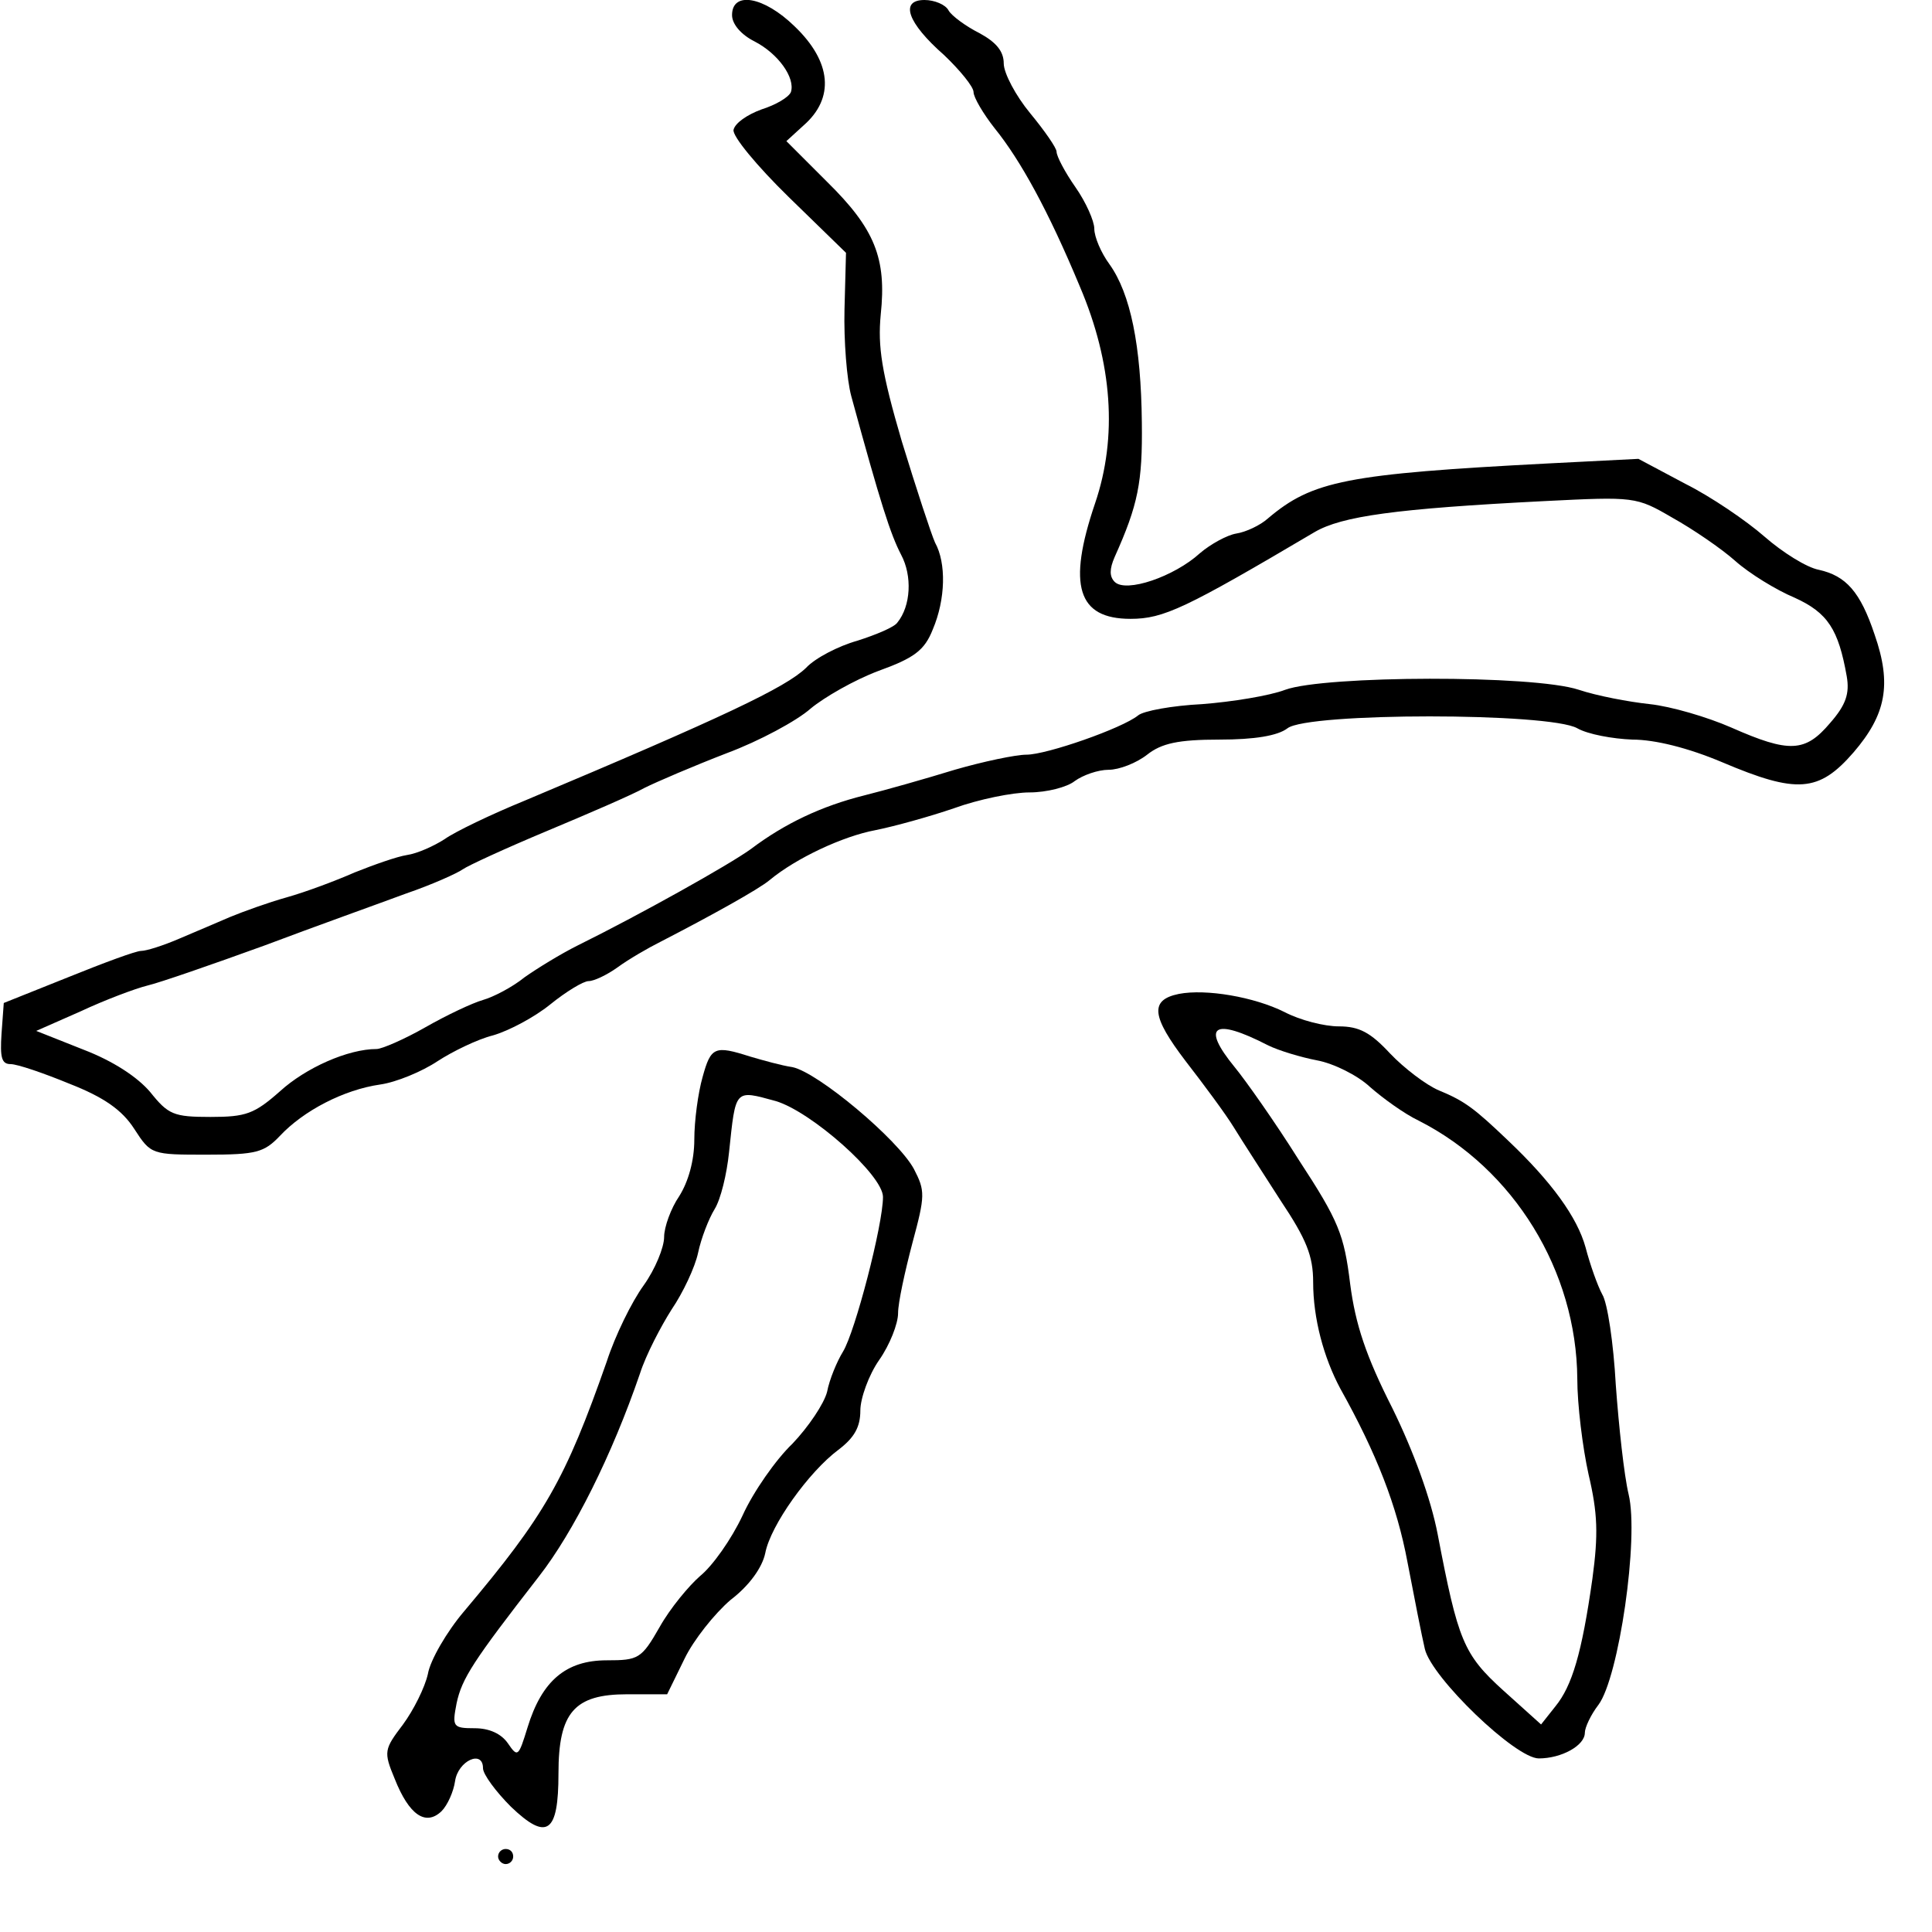
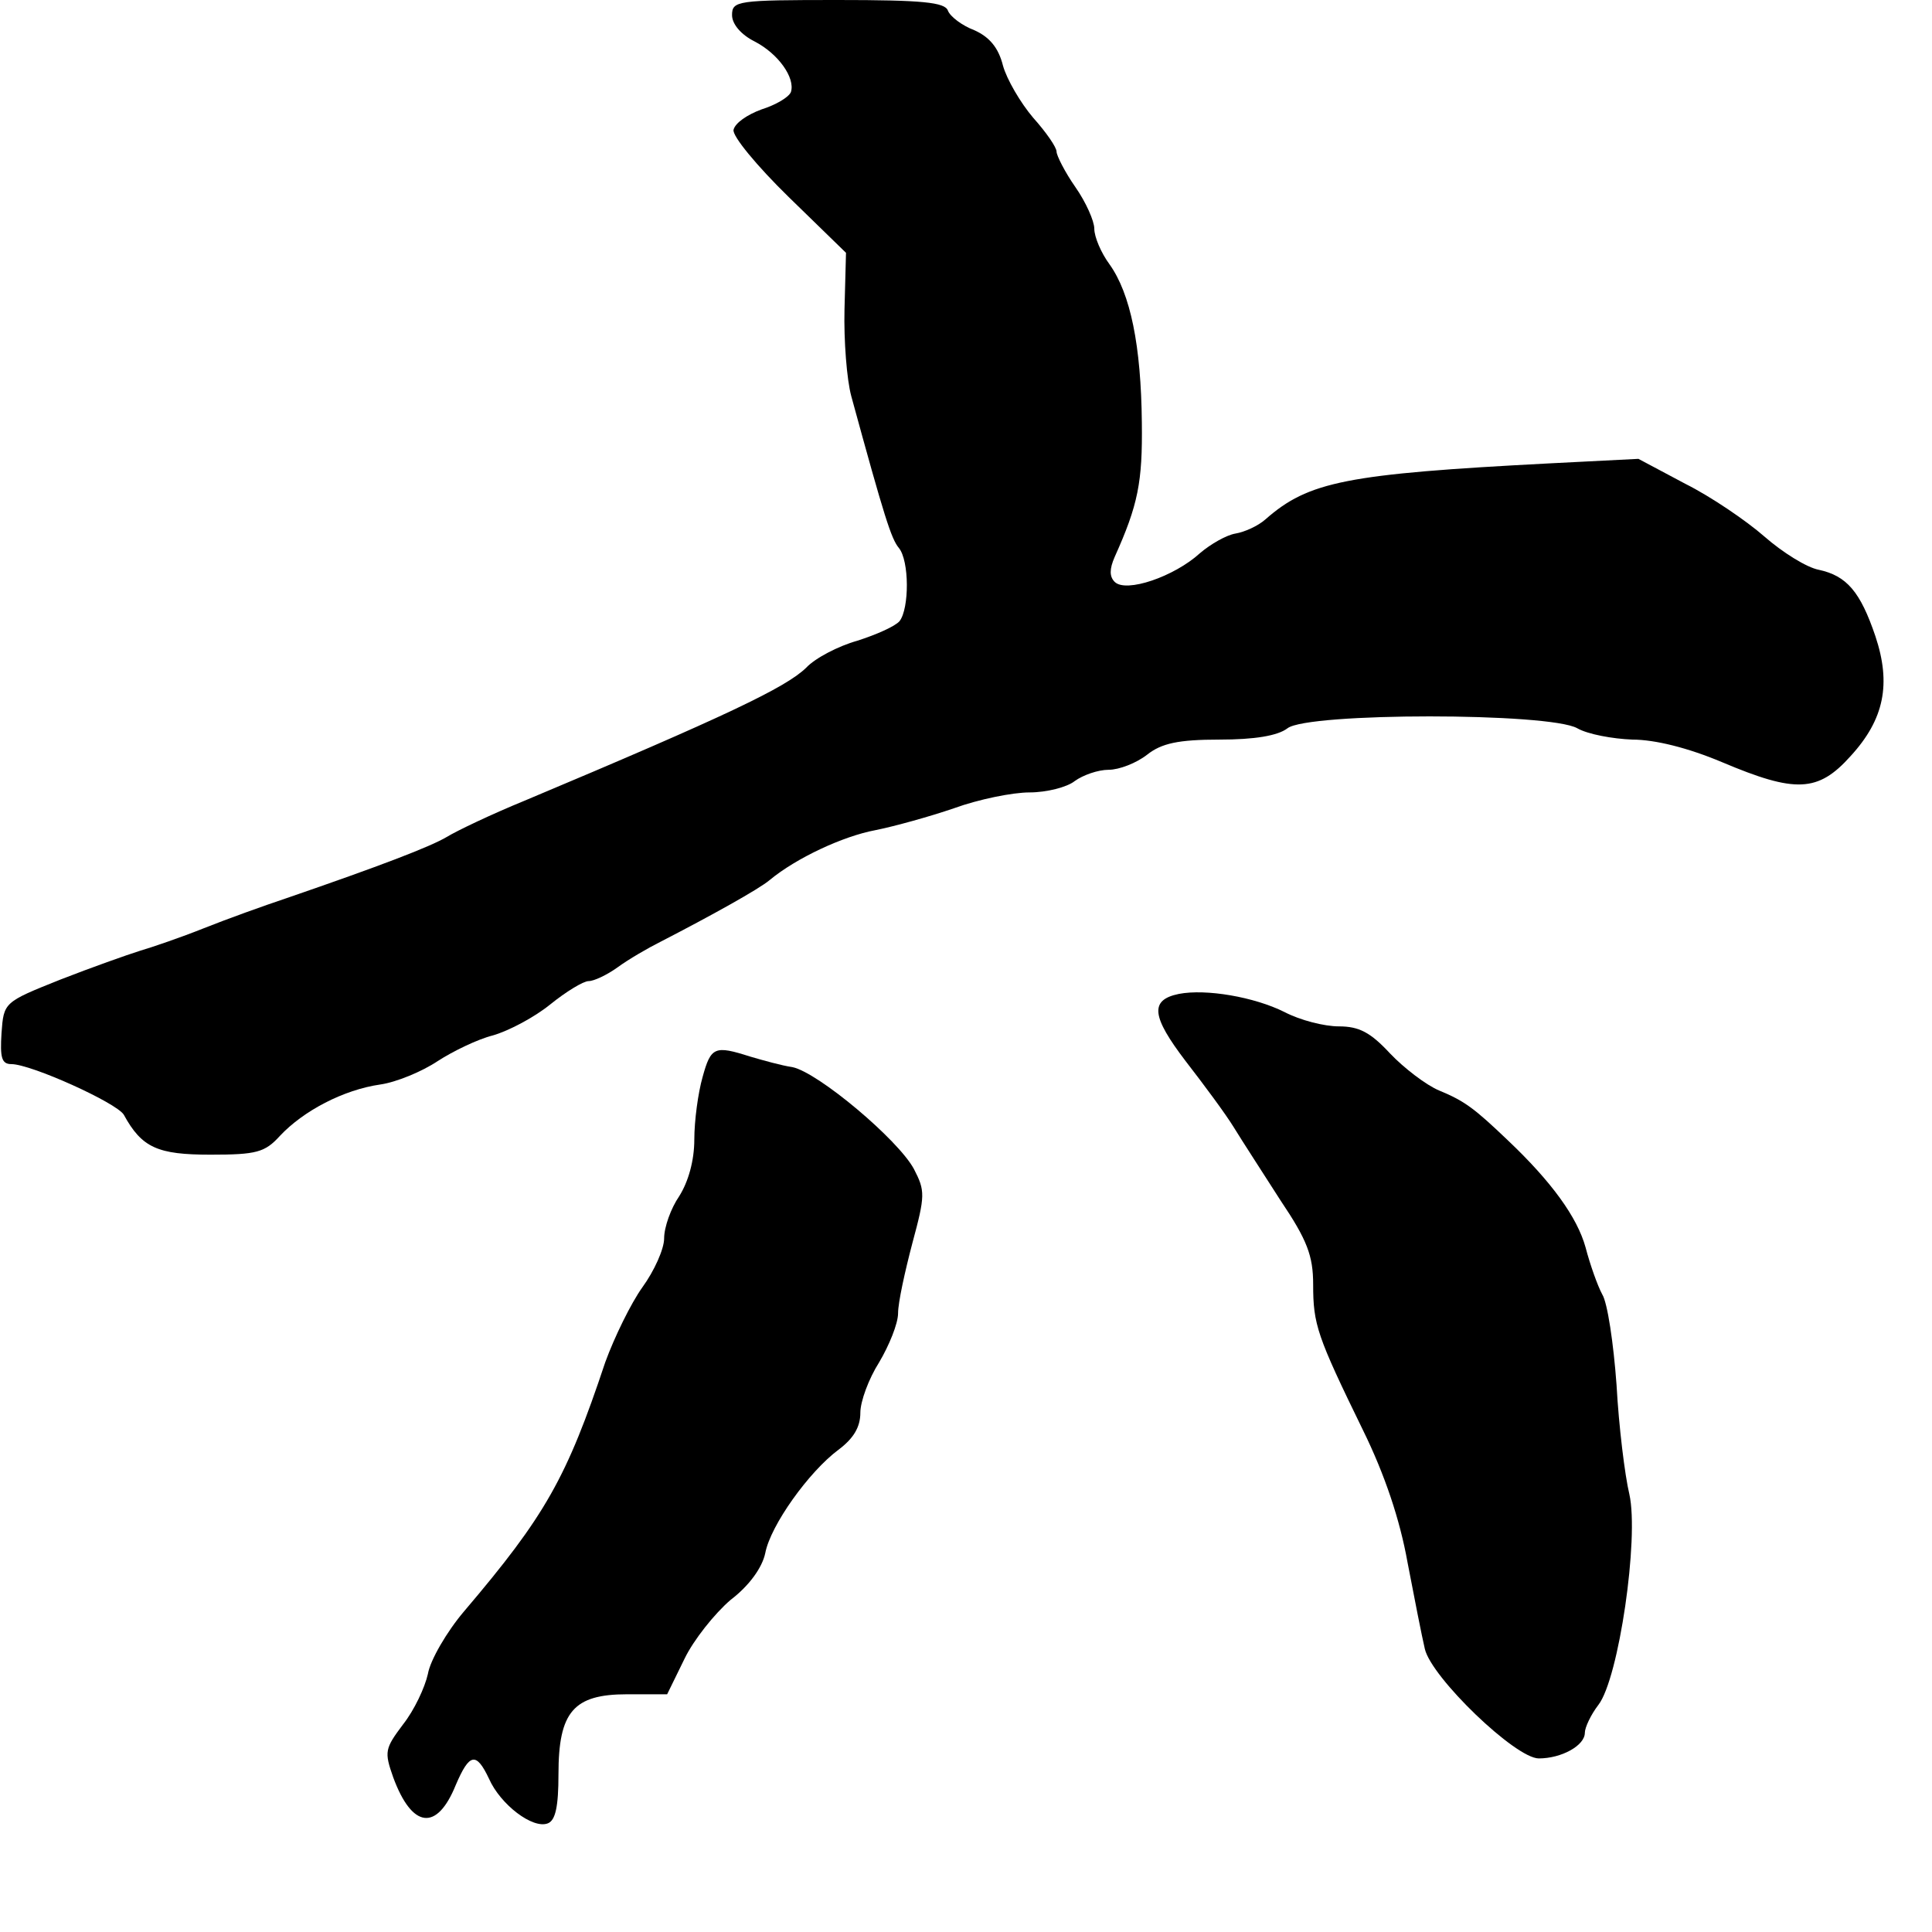
<svg xmlns="http://www.w3.org/2000/svg" version="1.0" width="256pt" height="256pt" viewBox="0 0 256 256" preserveAspectRatio="xMidYMid meet">
  <g transform="translate(0,256) scale(0.1,-0.1)" fill="#000000" stroke="none">
-     <path d="M970 2540 c0 -12 12 -26 30 -35 31 -16 54 -48 48 -67 -3 -7 -20 -17 -39 -23 -19 -7 -35 -18 -37 -27 -2 -8 31 -48 73 -89 l76 -74 -2 -75 c-1 -41 3 -93 9 -115 39 -143 52 -183 66 -210 15 -28 13 -68 -5 -90 -4 -6 -28 -16 -53 -24 -25 -7 -56 -23 -68 -36 -27 -26 -109 -65 -373 -176 -44 -18 -92 -41 -106 -51 -14 -9 -36 -19 -50 -21 -13 -2 -44 -13 -69 -23 -25 -11 -65 -26 -90 -33 -25 -7 -58 -19 -75 -26 -16 -7 -47 -20 -68 -29 -21 -9 -43 -16 -50 -16 -7 0 -50 -16 -97 -35 l-85 -34 -3 -41 c-2 -31 0 -40 12 -40 9 0 44 -12 78 -26 46 -18 70 -35 86 -60 22 -34 23 -34 96 -34 66 0 76 3 97 25 31 33 84 61 133 68 21 3 55 17 76 31 20 13 53 29 73 34 21 6 55 24 76 41 21 17 44 31 51 31 7 0 24 8 38 18 15 11 41 26 57 34 66 34 131 70 145 82 35 29 97 58 140 66 25 5 72 18 104 29 33 12 78 21 100 21 23 0 50 7 60 15 11 8 31 15 45 15 14 0 37 9 51 20 19 15 41 20 96 20 46 0 77 5 90 15 27 21 347 21 384 0 14 -8 47 -14 73 -15 30 0 74 -11 119 -30 99 -42 128 -40 174 13 43 50 51 90 28 156 -19 57 -38 78 -74 86 -16 3 -48 23 -72 44 -24 21 -71 53 -105 70 l-62 33 -118 -6 c-269 -14 -314 -23 -373 -73 -10 -9 -29 -18 -42 -20 -12 -2 -34 -14 -48 -26 -34 -31 -98 -53 -113 -38 -7 7 -7 17 0 33 31 69 37 99 36 178 -1 102 -15 171 -43 210 -11 15 -20 36 -20 47 0 10 -11 35 -25 55 -14 20 -25 41 -25 47 0 5 -16 28 -35 51 -19 23 -35 53 -35 66 0 16 -10 28 -32 40 -18 9 -37 23 -41 30 -4 8 -19 14 -32 14 -33 0 -23 -30 26 -73 21 -20 39 -42 39 -49 0 -7 13 -29 28 -48 34 -42 71 -109 113 -210 43 -101 50 -199 20 -287 -37 -109 -23 -153 47 -153 44 0 73 14 244 115 36 21 107 31 304 41 120 6 122 6 170 -22 27 -15 65 -41 83 -57 19 -17 55 -39 79 -49 44 -20 58 -42 69 -104 4 -23 -1 -38 -22 -62 -33 -39 -54 -40 -131 -6 -32 14 -80 28 -108 31 -28 3 -70 11 -94 19 -60 20 -337 19 -389 0 -21 -8 -71 -16 -110 -19 -40 -2 -78 -9 -85 -15 -21 -17 -121 -52 -148 -52 -14 0 -57 -9 -95 -20 -39 -12 -92 -27 -120 -34 -56 -14 -105 -37 -150 -71 -29 -21 -147 -87 -230 -128 -22 -11 -53 -30 -70 -42 -16 -13 -41 -26 -55 -30 -14 -4 -48 -20 -76 -36 -28 -16 -58 -29 -65 -29 -38 0 -94 -25 -128 -56 -34 -30 -45 -34 -92 -34 -49 0 -56 3 -80 33 -17 20 -49 41 -88 56 l-63 25 59 26 c32 15 72 30 88 34 17 4 86 28 155 53 69 26 153 56 188 69 35 12 68 27 75 32 7 5 57 28 112 51 55 23 113 48 129 57 16 8 65 29 109 46 43 16 93 43 111 59 18 15 58 38 90 50 47 17 61 27 72 55 17 40 18 88 3 115 -5 11 -25 72 -44 134 -27 92 -32 126 -28 168 8 75 -8 114 -71 176 l-54 54 23 21 c41 36 37 84 -12 131 -41 40 -83 47 -83 15z" />
-     <path d="M1562 1243 c-39 -8 -36 -30 9 -89 24 -31 53 -70 64 -88 11 -18 39 -61 62 -97 34 -51 43 -73 43 -108 0 -48 14 -100 36 -141 48 -86 75 -155 89 -230 9 -47 19 -98 23 -115 9 -38 120 -145 151 -145 30 0 61 17 61 34 0 7 8 24 18 37 27 36 54 221 40 279 -6 25 -13 90 -17 145 -3 55 -11 109 -18 120 -6 11 -16 39 -22 62 -11 40 -45 87 -103 142 -44 42 -57 52 -91 66 -17 7 -47 30 -65 49 -26 28 -41 36 -68 36 -19 0 -51 8 -72 19 -40 20 -104 31 -140 24z m118 -68 c14 -7 44 -16 65 -20 22 -4 54 -20 70 -35 17 -15 46 -36 65 -45 126 -64 209 -199 210 -342 0 -34 7 -91 15 -127 12 -51 13 -79 5 -138 -14 -99 -27 -142 -49 -169 l-19 -24 -50 45 c-53 48 -60 66 -87 207 -9 47 -32 110 -60 167 -35 69 -49 111 -56 165 -8 65 -15 83 -68 164 -32 51 -71 106 -85 123 -45 55 -28 66 44 29z" />
-     <path d="M931 1133 c-6 -21 -11 -58 -11 -83 0 -28 -8 -56 -20 -75 -11 -16 -20 -41 -20 -54 0 -14 -12 -43 -27 -64 -16 -22 -38 -67 -49 -101 -55 -157 -82 -204 -189 -331 -23 -27 -45 -65 -48 -83 -4 -18 -19 -48 -33 -67 -25 -33 -26 -36 -11 -72 19 -48 41 -63 62 -43 8 8 16 26 18 40 4 27 37 42 37 17 0 -8 17 -31 37 -51 48 -46 63 -35 63 44 0 81 21 105 91 105 l53 0 23 47 c12 25 40 60 61 78 25 19 42 43 46 62 7 37 58 108 97 137 21 16 29 30 29 52 0 16 11 47 25 67 14 20 25 48 25 62 0 14 9 55 19 93 17 63 17 69 2 98 -21 39 -127 128 -161 135 -14 2 -39 9 -56 14 -47 15 -52 13 -63 -27z m97 -32 c47 -14 142 -98 142 -127 0 -37 -37 -179 -53 -205 -8 -13 -18 -37 -21 -53 -4 -16 -25 -47 -46 -69 -22 -21 -52 -64 -66 -95 -15 -32 -40 -67 -56 -80 -15 -13 -40 -43 -54 -68 -24 -42 -28 -44 -70 -44 -54 0 -86 -27 -105 -89 -12 -39 -13 -40 -26 -21 -9 13 -25 20 -44 20 -29 0 -30 2 -24 33 7 33 22 56 109 168 46 59 97 161 134 269 8 25 28 63 42 85 15 22 31 56 35 75 4 19 14 45 22 58 8 13 16 46 19 75 9 85 7 83 62 68z" />
-     <path d="M660 100 c0 -5 5 -10 10 -10 6 0 10 5 10 10 0 6 -4 10 -10 10 -5 0 -10 -4 -10 -10z" />
+     <path d="M970 2540 c0 -12 12 -26 30 -35 31 -16 54 -48 48 -67 -3 -7 -20 -17 -39 -23 -19 -7 -35 -18 -37 -27 -2 -8 31 -48 73 -89 l76 -74 -2 -75 c-1 -41 3 -93 9 -115 44 -161 53 -189 63 -201 14 -17 14 -80 1 -97 -6 -7 -31 -18 -56 -26 -25 -7 -56 -23 -68 -36 -27 -26 -104 -63 -373 -176 -44 -18 -90 -40 -103 -48 -22 -13 -87 -38 -212 -81 -30 -10 -80 -28 -110 -40 -30 -12 -68 -25 -85 -30 -16 -5 -64 -22 -105 -38 -75 -30 -75 -30 -78 -71 -2 -32 0 -41 13 -41 26 0 139 -51 149 -67 24 -44 45 -53 115 -53 61 0 72 3 92 25 31 33 84 61 133 68 21 3 55 17 76 31 20 13 53 29 73 34 21 6 55 24 76 41 21 17 44 31 51 31 7 0 24 8 38 18 15 11 41 26 57 34 66 34 131 70 145 82 35 29 97 58 140 66 25 5 72 18 104 29 33 12 78 21 100 21 23 0 50 7 60 15 11 8 31 15 45 15 14 0 37 9 51 20 19 15 41 20 96 20 46 0 77 5 90 15 27 21 347 21 384 0 14 -8 47 -14 73 -15 30 0 74 -11 119 -30 97 -41 127 -40 170 8 45 49 54 96 33 159 -20 59 -38 80 -75 88 -16 3 -48 23 -72 44 -24 21 -71 53 -105 70 l-62 33 -118 -6 c-269 -14 -319 -24 -376 -74 -10 -9 -28 -17 -40 -19 -12 -2 -33 -14 -47 -26 -34 -31 -98 -53 -113 -38 -7 7 -7 17 0 33 31 69 37 99 36 178 -1 102 -15 171 -43 210 -11 15 -20 36 -20 47 0 10 -11 35 -25 55 -14 20 -25 42 -25 47 0 6 -14 26 -31 45 -17 20 -35 51 -40 69 -6 24 -18 38 -38 47 -16 6 -32 18 -35 26 -4 11 -34 14 -146 14 -133 0 -140 -1 -140 -20z" />
+     <path d="M1562 1243 c-39 -8 -36 -30 9 -89 24 -31 53 -70 64 -88 11 -18 39 -61 62 -97 35 -52 43 -73 43 -111 0 -53 5 -68 66 -193 29 -59 49 -119 59 -175 9 -47 19 -98 23 -115 9 -38 120 -145 151 -145 30 0 61 17 61 34 0 7 8 24 18 37 27 35 54 221 41 279 -6 25 -14 90 -17 145 -4 55 -12 109 -19 120 -6 11 -16 39 -22 62 -11 40 -45 87 -103 142 -44 42 -57 52 -91 66 -17 7 -47 30 -65 49 -26 28 -41 36 -68 36 -19 0 -51 8 -72 19 -40 20 -104 31 -140 24z" />
+     <path d="M931 1133 c-6 -21 -11 -58 -11 -83 0 -28 -8 -56 -20 -75 -11 -16 -20 -41 -20 -56 0 -14 -13 -43 -29 -65 -15 -21 -37 -66 -49 -99 -51 -153 -79 -203 -187 -330 -23 -27 -45 -65 -48 -83 -4 -18 -18 -48 -33 -67 -24 -32 -25 -36 -13 -70 25 -68 58 -72 83 -10 18 42 27 44 44 8 15 -34 58 -67 78 -59 10 4 14 22 14 65 0 83 20 106 91 106 l53 0 23 47 c12 25 40 60 61 78 25 19 42 43 46 62 7 37 58 108 97 137 20 15 29 30 29 49 0 15 11 45 25 67 13 22 25 51 25 65 0 14 9 55 19 93 17 63 17 69 2 98 -21 39 -127 128 -161 135 -14 2 -39 9 -56 14 -47 15 -52 13 -63 -27z" />
  </g>
</svg>
